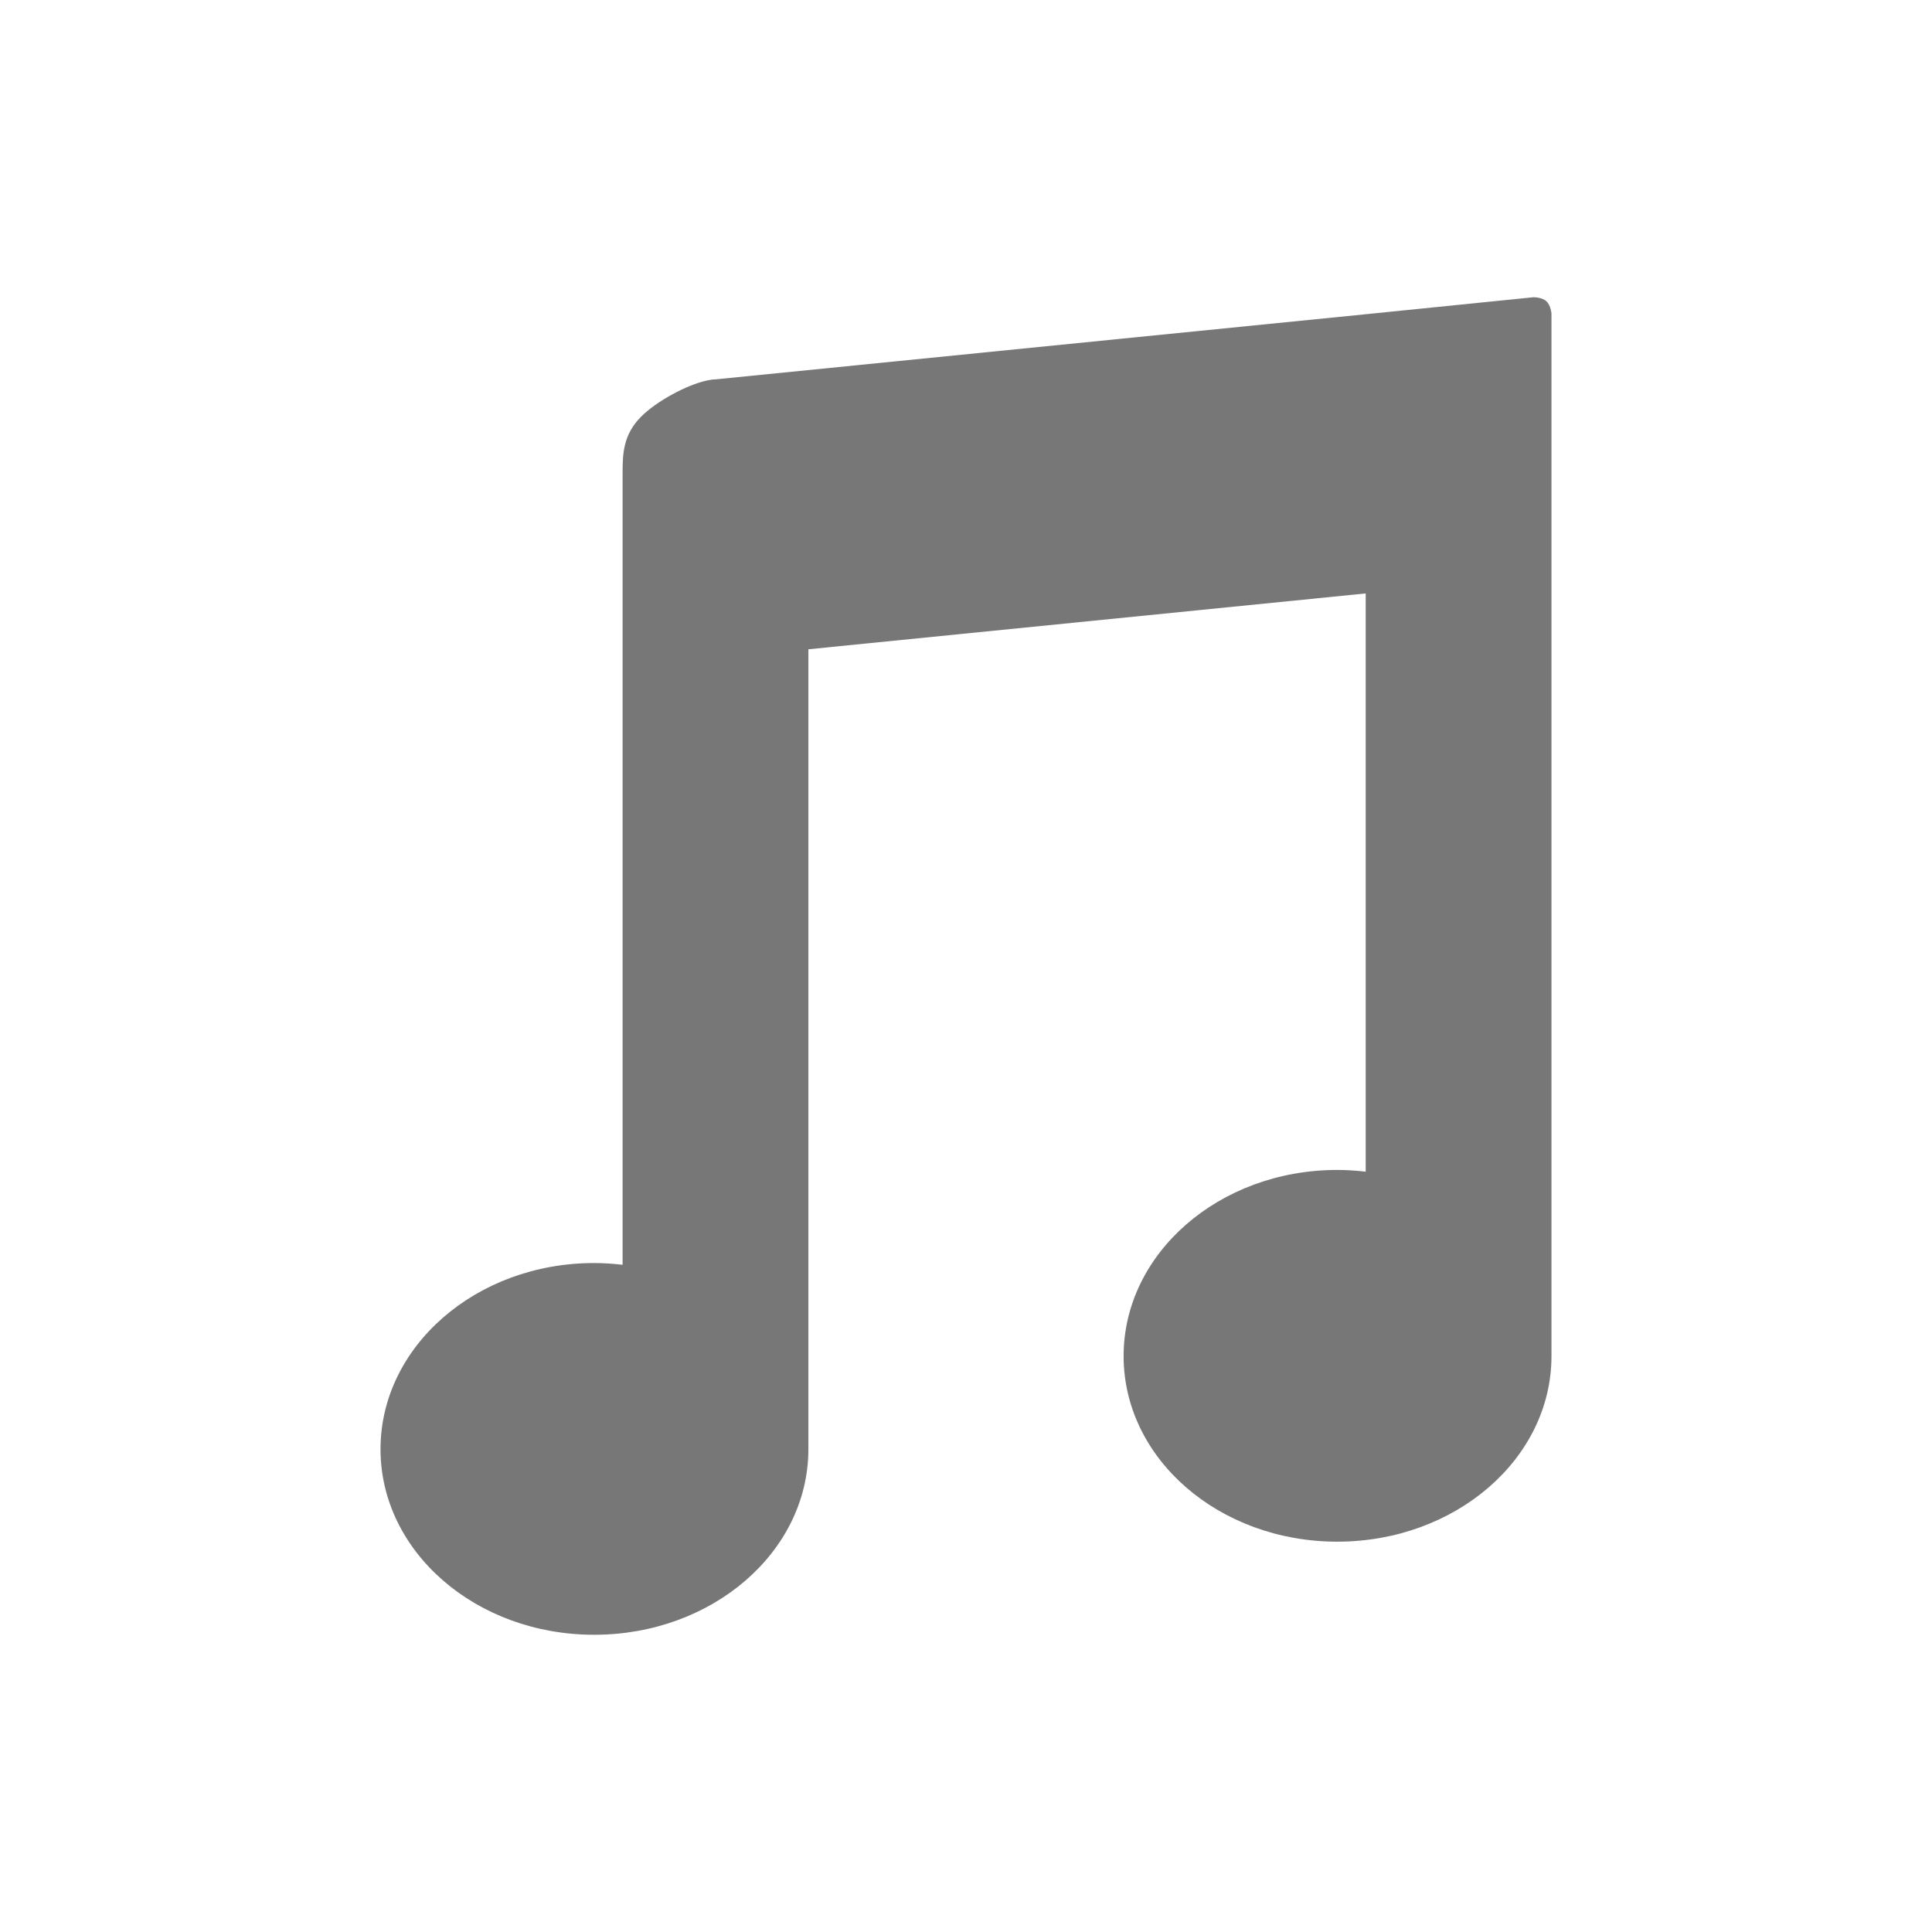
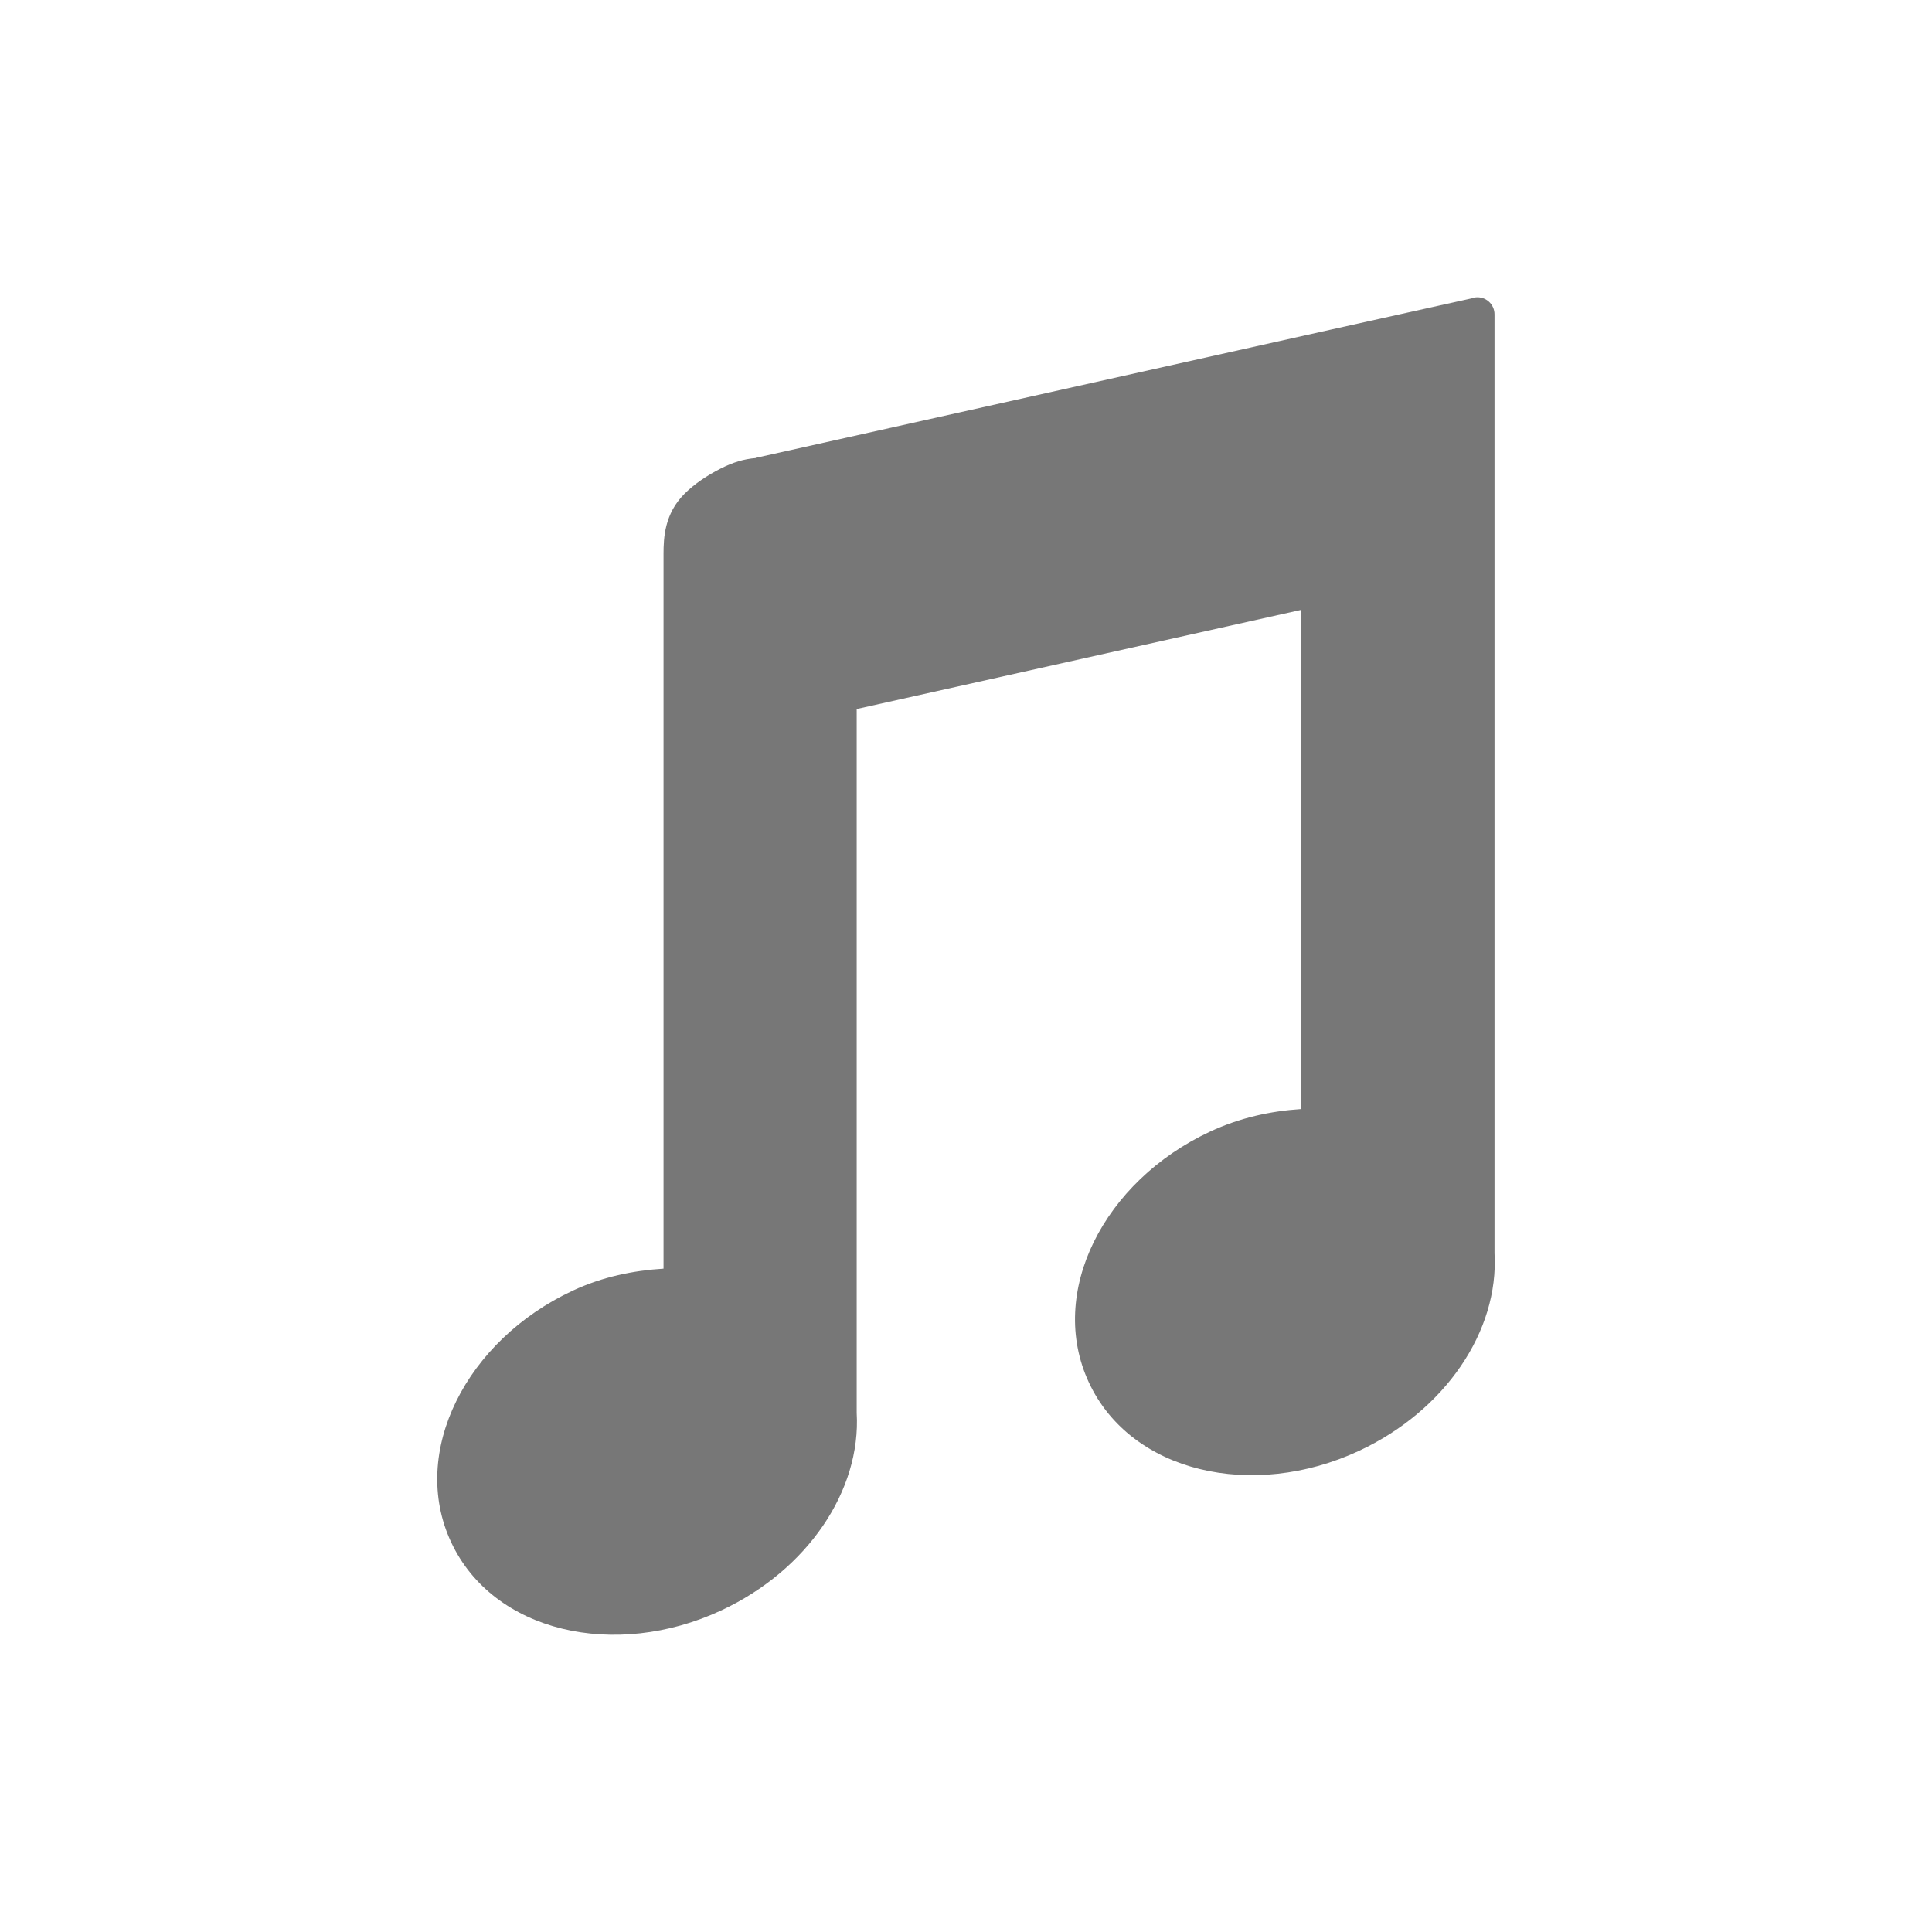
<svg xmlns="http://www.w3.org/2000/svg" width="130" height="130" id="svg4682" version="1.1">
  <defs id="defs4684" />
  <g id="layer1" transform="translate(0,-922.3622)">
-     <path style="fill:#777777;fill-opacity:1;fill-rule:nonzero;stroke:none" d="m 104.051,942.632 c -0.298,-0.273 -0.861,-0.27 -0.861,-0.27 l -11.295,1.144 -43.752,4.384 c -0.177,0 -0.365,0.03 -0.586,0.078 -1.341,0.29 -3.371,1.382 -4.414,2.427 -1.215,1.217 -1.246,2.505 -1.25,3.758 l 0,3.171 0,9.982 0,40.161 c -0.621,-0.071 -1.27,-0.118 -1.914,-0.118 -7.951,0 -14.375,5.619 -14.375,12.526 0,6.907 6.424,12.487 14.375,12.487 7.936,0 14.39,-5.559 14.415,-12.448 0,-0.013 0,-0.026 0,-0.04 l 0,-53.823 37.501,-3.758 0,38.909 c -0.621,-0.071 -1.27,-0.117 -1.914,-0.117 -7.951,0 -14.376,5.619 -14.376,12.526 -1.2e-4,6.907 6.424,12.487 14.376,12.487 7.951,0 14.414,-5.58 14.414,-12.487 l 0,-52.57 0,-17.588 c 0,0 -0.049,-0.553 -0.345,-0.823 z" id="path5881" />
+     <path style="fill:#777777;fill-opacity:1;stroke:none" id="path5067" d="m 1683.906,248.594 a 0.969,0.969 0 0 0 -0.094,0.031 l -8.156,1.812 -32.375,7.219 -0.219,0.031 0,0.031 c -0.689,0.05 -1.324,0.252 -2,0.594 -0.749,0.379 -1.499,0.874 -2.062,1.438 -1.134,1.134 -1.187,2.5 -1.188,3.406 l 0,40.594 c -1.699,0.107 -3.449,0.454 -5.156,1.25 -6.042,2.817 -9.294,9.161 -6.906,14.281 2.386,5.117 9.305,6.691 15.344,3.875 4.886,-2.278 7.945,-6.8 7.687,-11.219 -0,-0.021 0,-0.042 0,-0.062 l 0,-39.906 25.219,-5.625 0,28.344 c -1.708,0.114 -3.452,0.486 -5.156,1.281 -6.04,2.817 -9.26,9.135 -6.875,14.25 2.386,5.117 9.305,6.691 15.344,3.875 4.886,-2.278 7.945,-6.8 7.688,-11.219 -0,-0.021 0,-0.042 0,-0.062 l 0,-39.656 0,-4.531 0,-4.531 0,-4.531 a 0.969,0.969 0 0 0 -1.094,-0.969 z" transform="matrix(1.184917,0,0,1.184917,-1896.024,647.8088)" />
  </g>
</svg>
